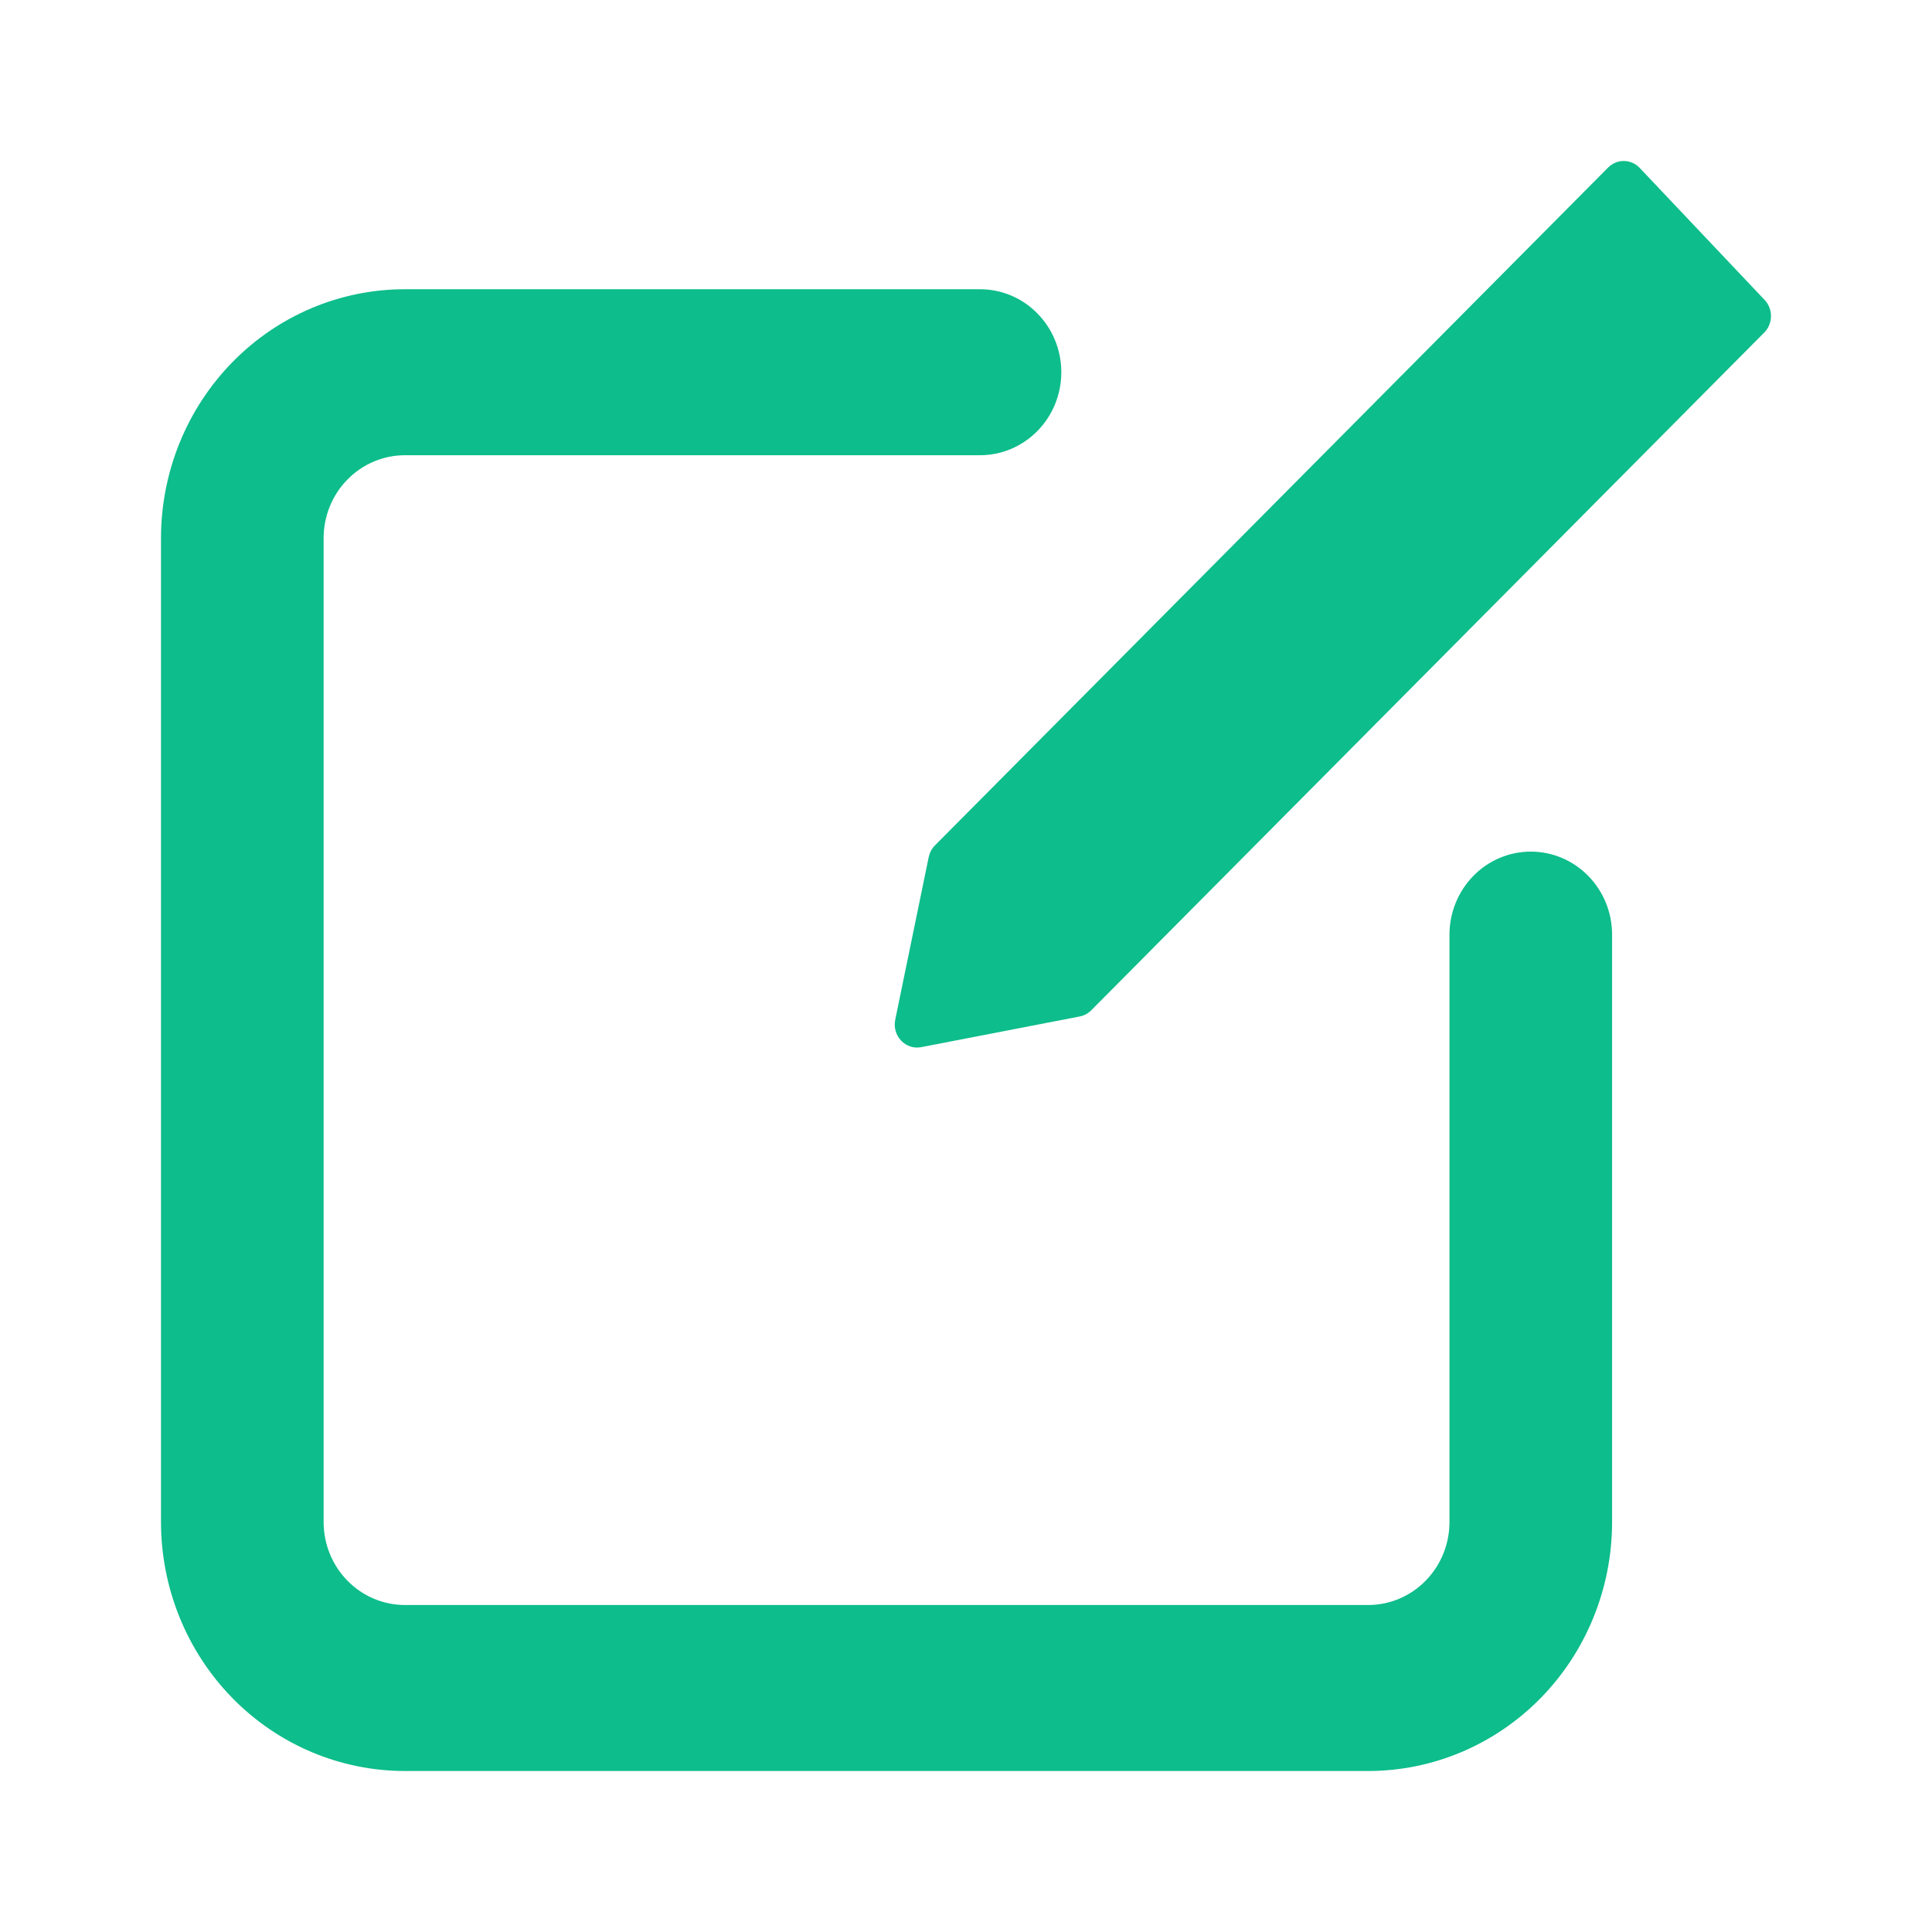
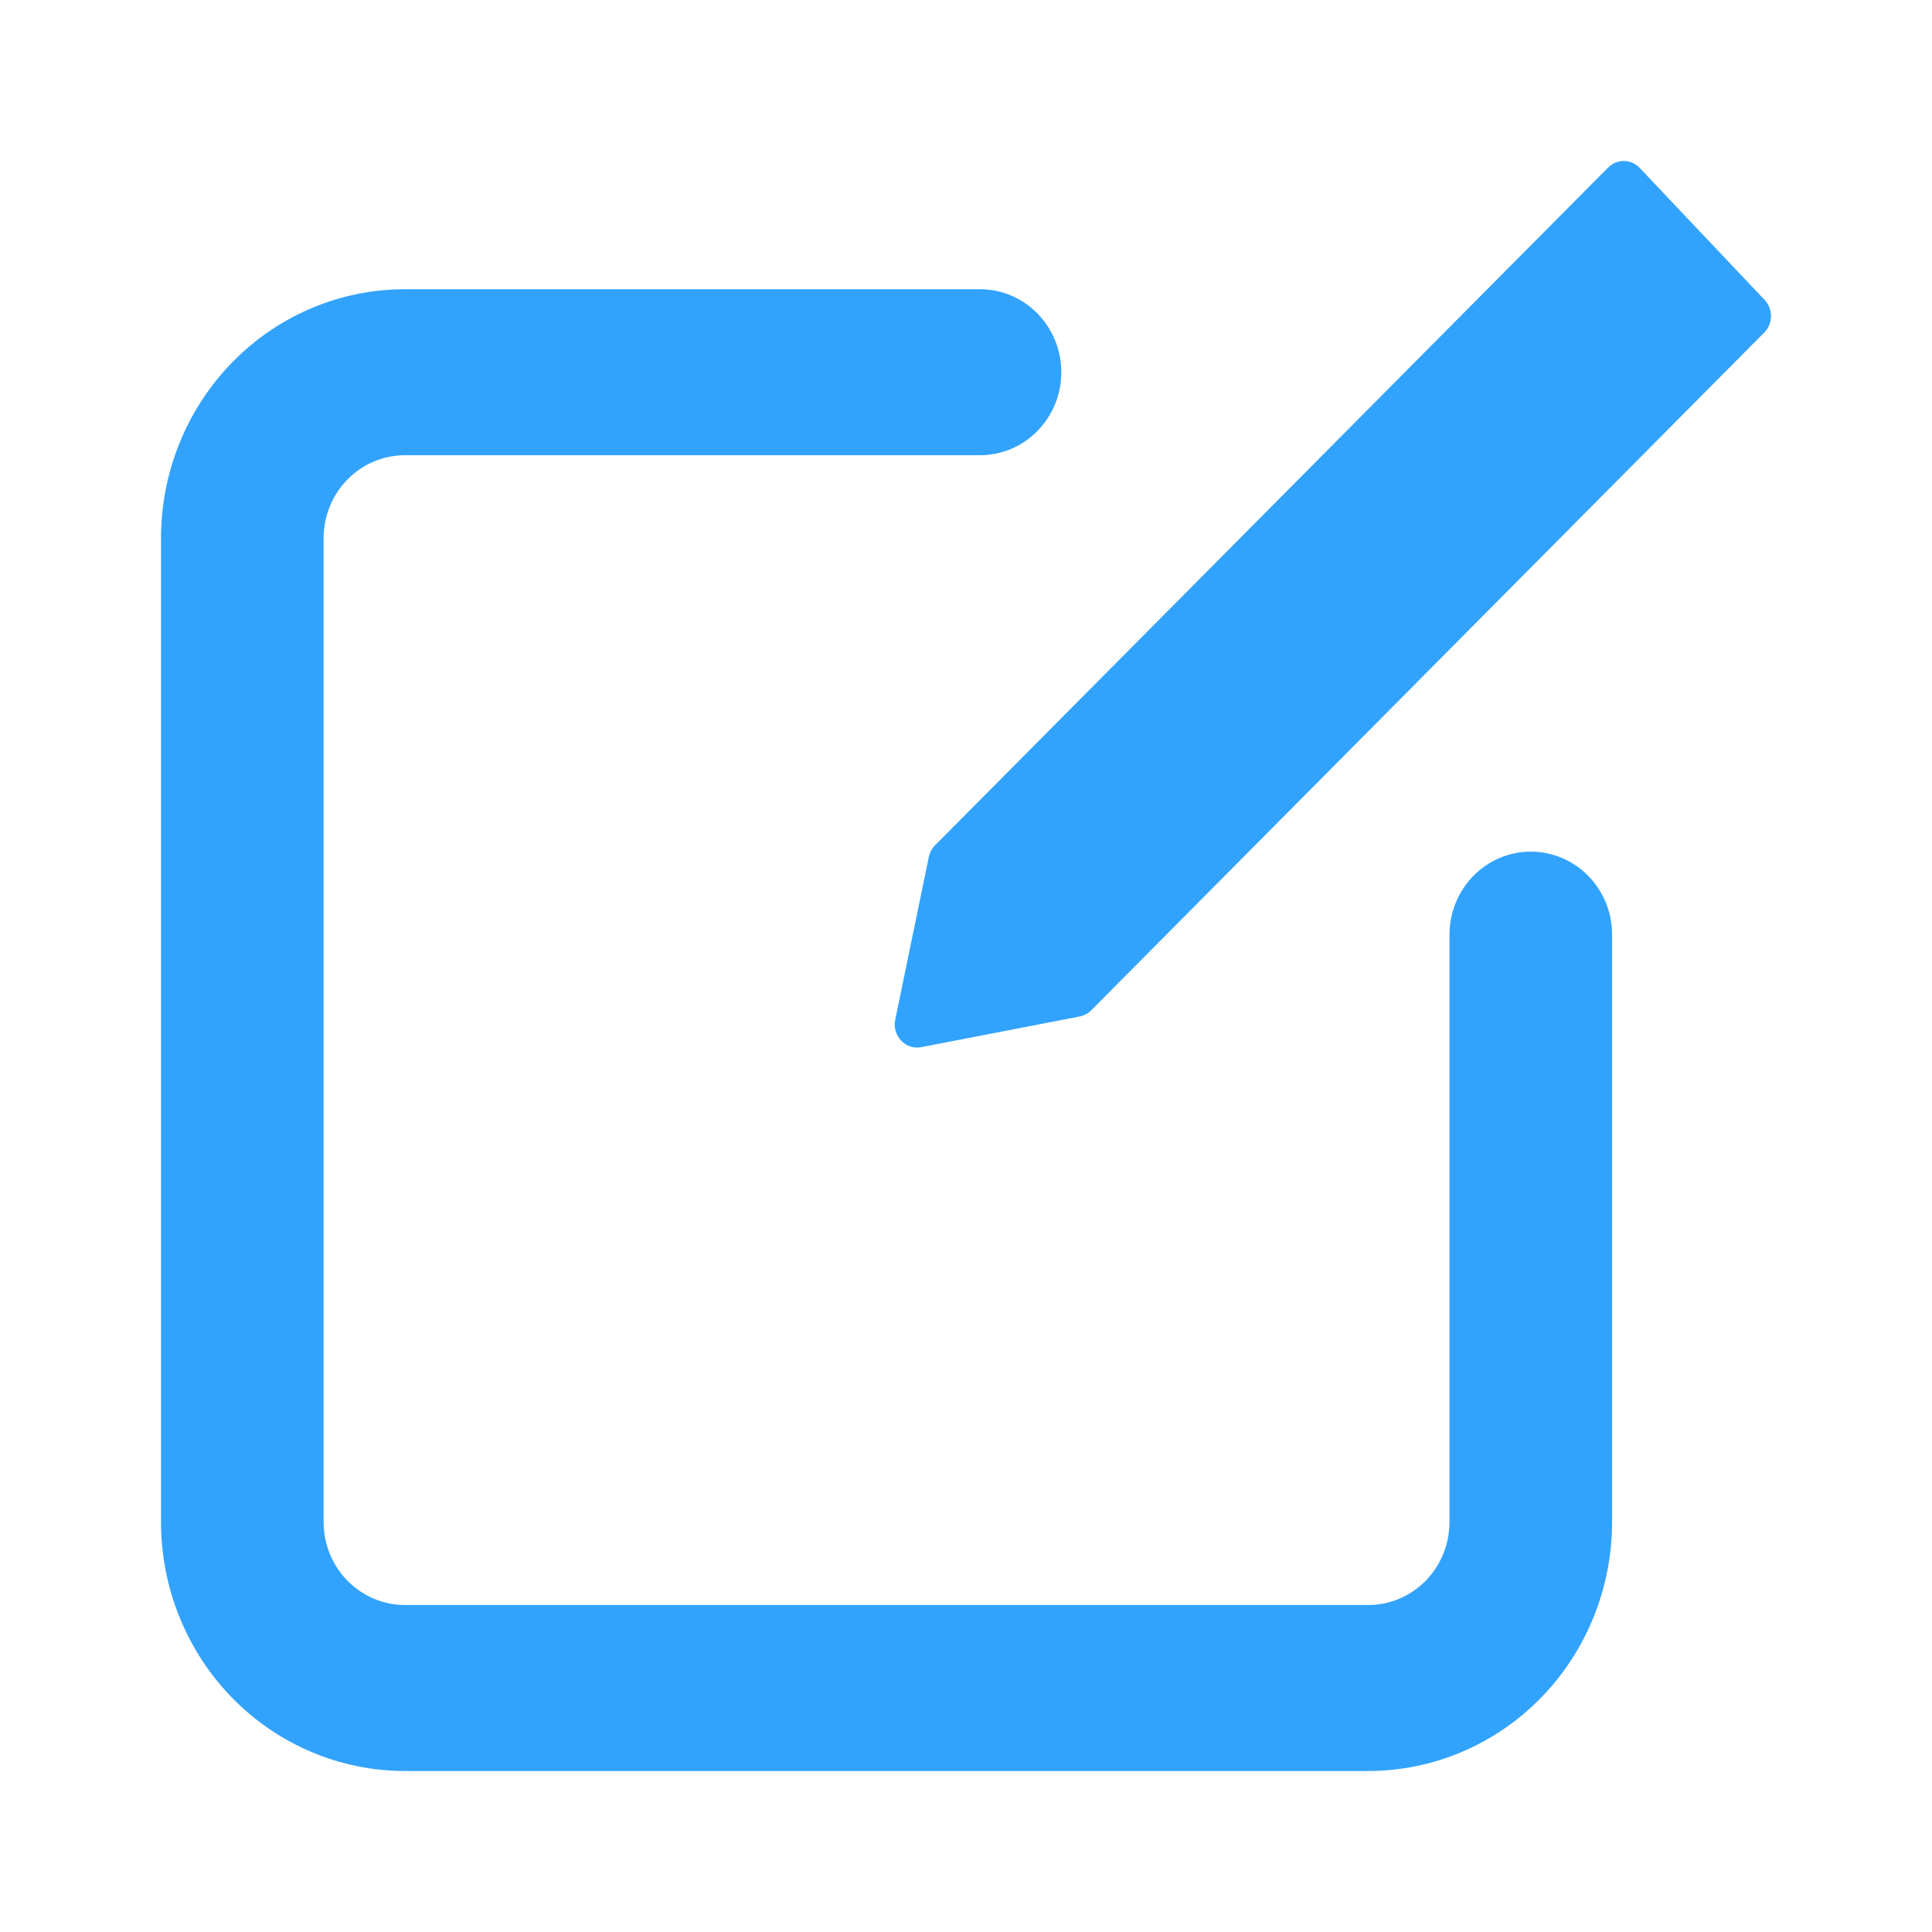
- <svg xmlns="http://www.w3.org/2000/svg" width="24" height="24" viewBox="0 0 24 24" fill="none">
-   <path fill-rule="evenodd" clip-rule="evenodd" d="M11.615 10.501C11.576 10.54 11.549 10.591 11.537 10.646L11.121 12.667C11.08 12.867 11.249 13.046 11.444 13.008L13.412 12.627C13.466 12.617 13.516 12.59 13.555 12.551L21.916 4.131C22.026 4.021 22.028 3.839 21.921 3.726L20.369 2.086C20.262 1.973 20.086 1.971 19.976 2.082L11.615 10.501ZM2 6.686L2 18.906C2 19.727 2.319 20.514 2.887 21.094C3.455 21.674 4.226 22 5.03 22L16.996 22C17.8 22 18.57 21.674 19.139 21.094C19.707 20.514 20.026 19.727 20.026 18.906L20.026 11.61C20.026 11.337 19.92 11.075 19.73 10.881C19.541 10.688 19.284 10.579 19.016 10.579C18.748 10.579 18.491 10.688 18.302 10.881C18.113 11.075 18.006 11.337 18.006 11.61L18.006 18.906C18.006 19.18 17.9 19.442 17.71 19.636C17.521 19.829 17.264 19.938 16.996 19.938L5.03 19.938C4.762 19.938 4.505 19.829 4.316 19.636C4.126 19.442 4.02 19.18 4.02 18.906L4.02 6.686C4.02 6.413 4.126 6.15 4.316 5.957C4.505 5.764 4.762 5.655 5.03 5.655L12.174 5.655C12.442 5.655 12.699 5.546 12.888 5.353C13.078 5.16 13.184 4.897 13.184 4.624C13.184 4.35 13.078 4.088 12.888 3.895C12.699 3.701 12.442 3.593 12.174 3.593L5.03 3.593C4.226 3.593 3.455 3.918 2.887 4.499C2.319 5.079 2 5.866 2 6.686Z" fill="#0DBD8B" />
+ <svg xmlns="http://www.w3.org/2000/svg" width="100%" height="100%" viewBox="0 0 24 24" version="1.1" xml:space="preserve" style="fill-rule:evenodd;clip-rule:evenodd;stroke-linejoin:round;stroke-miterlimit:2;">
+   <path d="M11.615,10.501C11.576,10.54 11.549,10.591 11.538,10.646L11.121,12.667C11.08,12.867 11.249,13.046 11.444,13.008L13.412,12.627C13.466,12.617 13.516,12.59 13.555,12.551L21.916,4.131C22.026,4.021 22.028,3.839 21.921,3.726L20.369,2.086C20.262,1.973 20.086,1.971 19.976,2.082L11.615,10.501ZM2,6.686L2,18.906C2,19.727 2.319,20.514 2.887,21.094C3.455,21.674 4.226,22 5.03,22L16.996,22C17.8,22 18.571,21.674 19.139,21.094C19.707,20.514 20.026,19.727 20.026,18.906L20.026,11.61C20.026,11.337 19.92,11.075 19.73,10.881C19.541,10.688 19.284,10.579 19.016,10.579C18.748,10.579 18.491,10.688 18.302,10.881C18.113,11.075 18.006,11.337 18.006,11.61L18.006,18.906C18.006,19.18 17.9,19.442 17.711,19.636C17.521,19.829 17.264,19.938 16.996,19.938L5.03,19.938C4.762,19.938 4.505,19.829 4.316,19.636C4.126,19.442 4.02,19.18 4.02,18.906L4.02,6.686C4.02,6.413 4.126,6.15 4.316,5.957C4.505,5.764 4.762,5.655 5.03,5.655L12.174,5.655C12.442,5.655 12.699,5.546 12.888,5.353C13.078,5.16 13.184,4.897 13.184,4.624C13.184,4.35 13.078,4.088 12.888,3.895C12.699,3.701 12.442,3.593 12.174,3.593L5.03,3.593C4.226,3.593 3.455,3.918 2.887,4.499C2.319,5.079 2,5.866 2,6.686Z" style="fill:rgb(50,163,253);" />
</svg>
